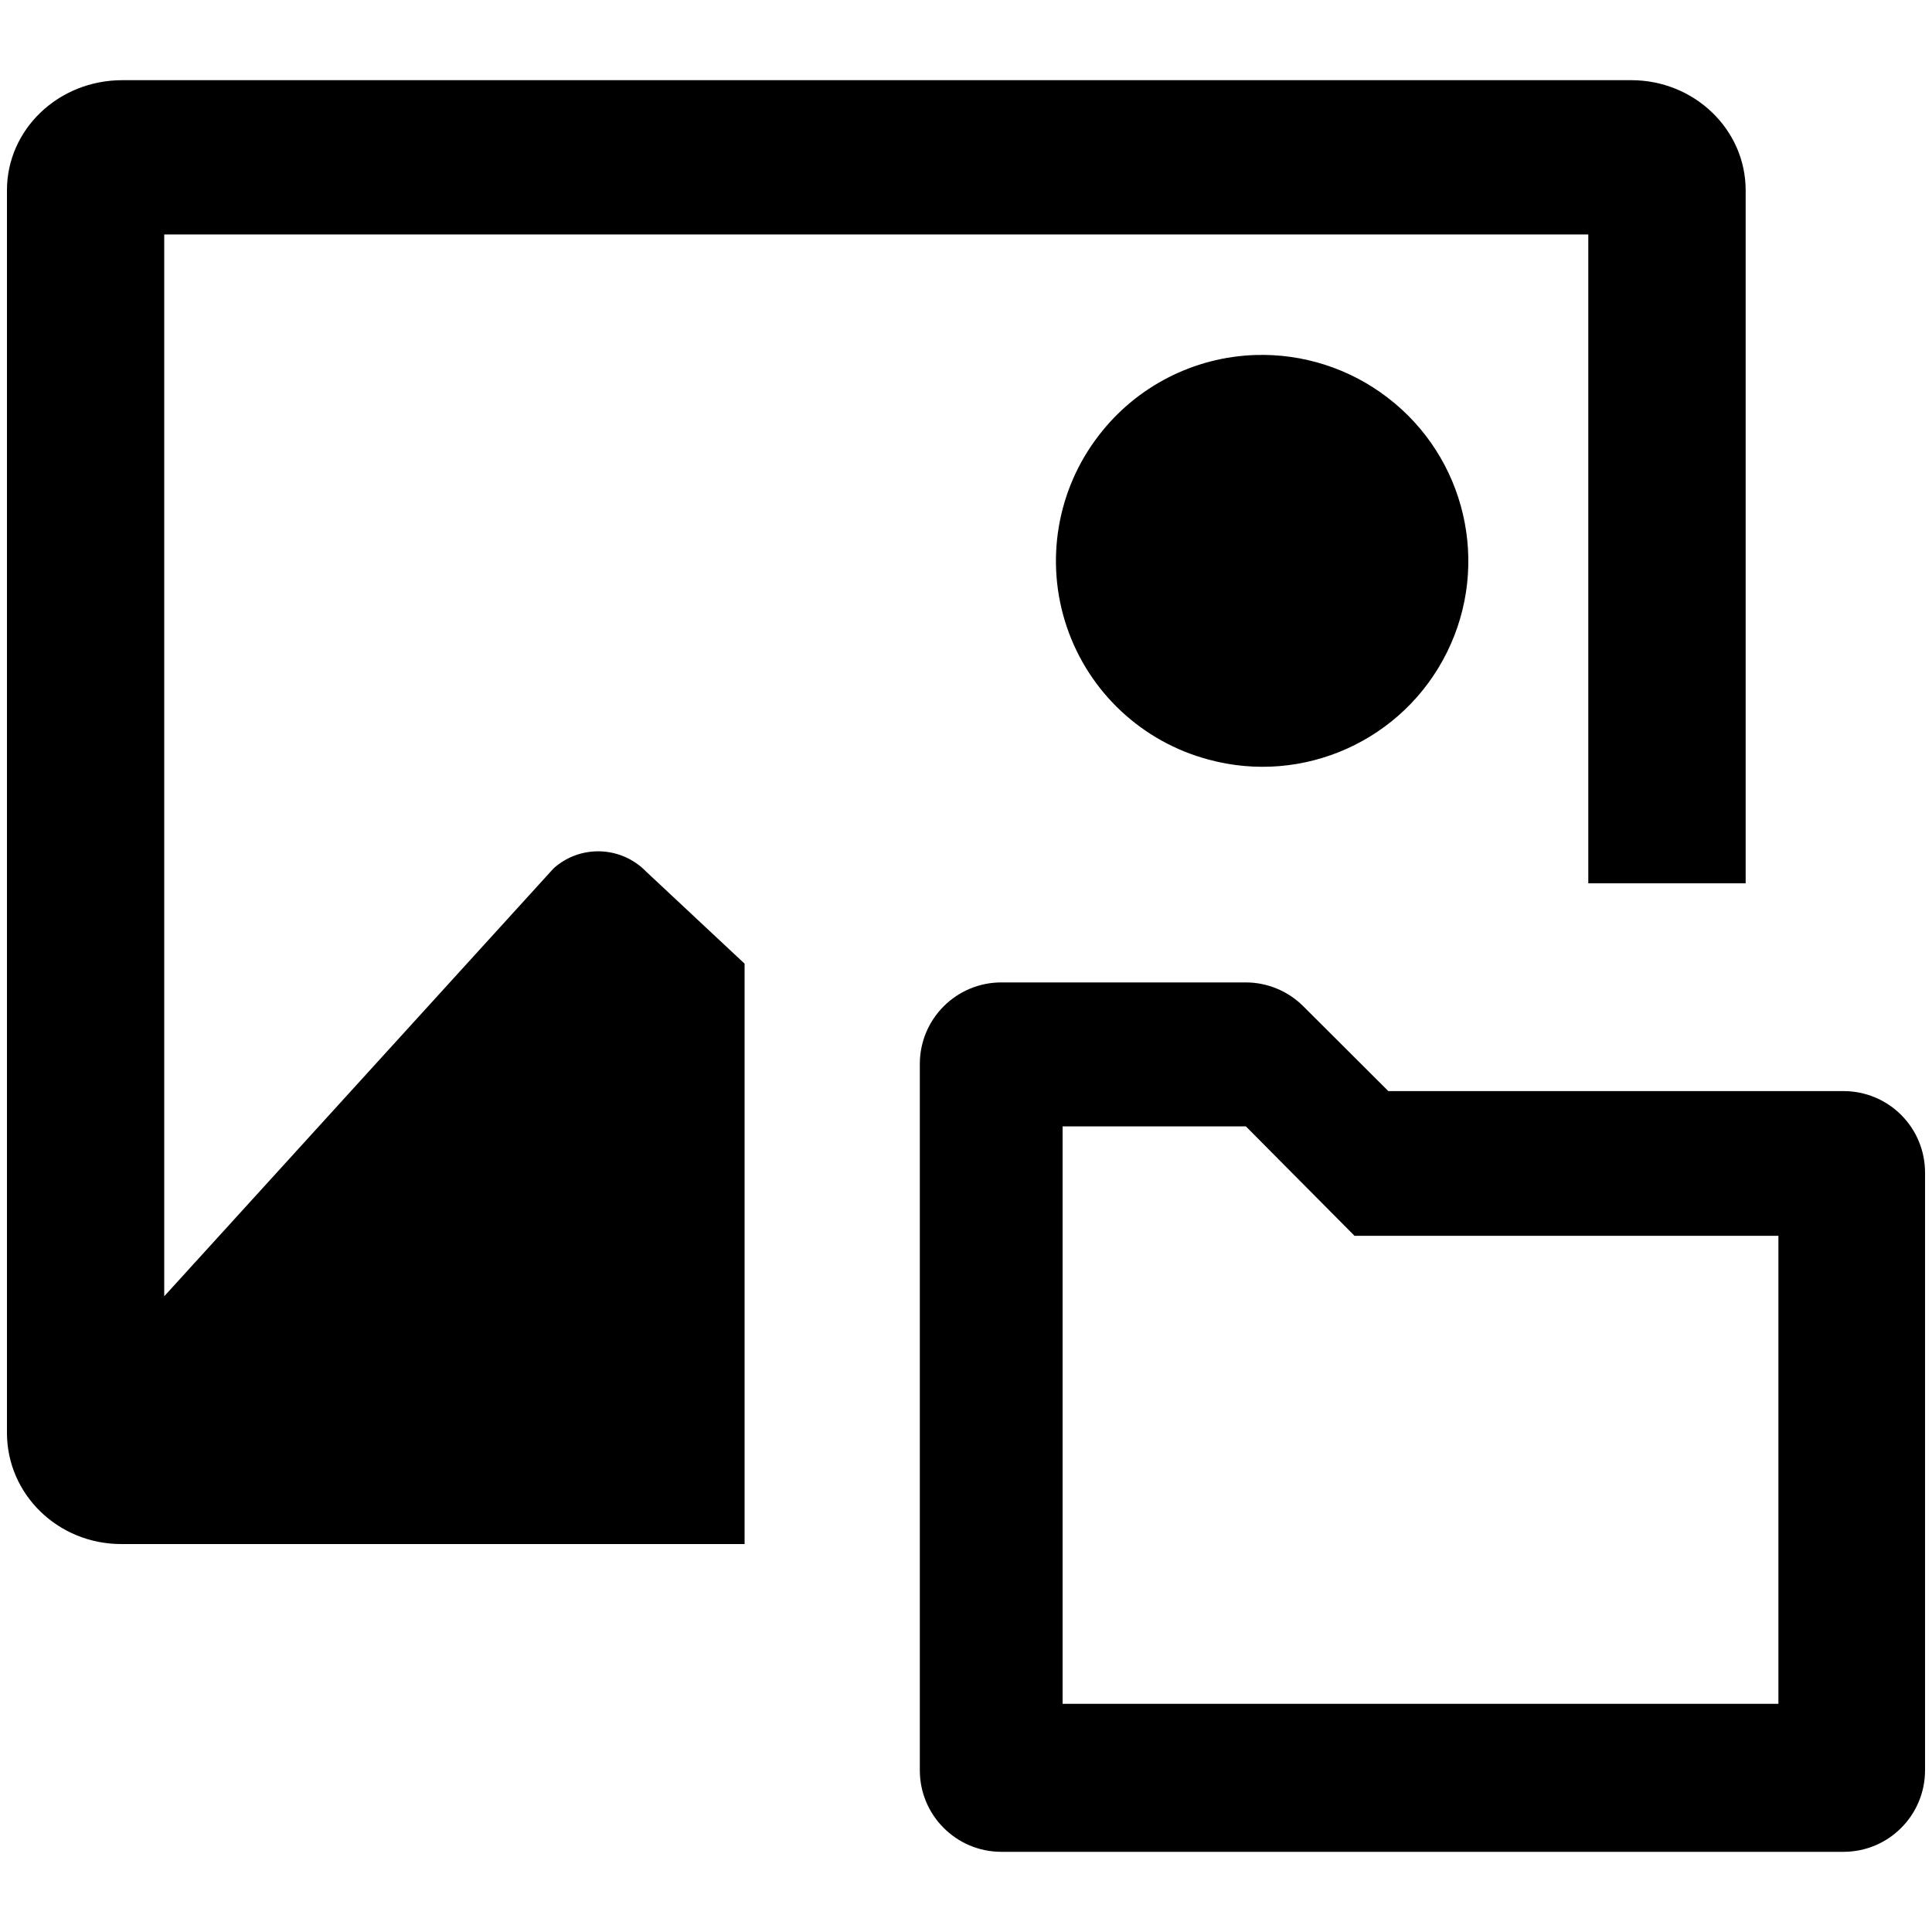
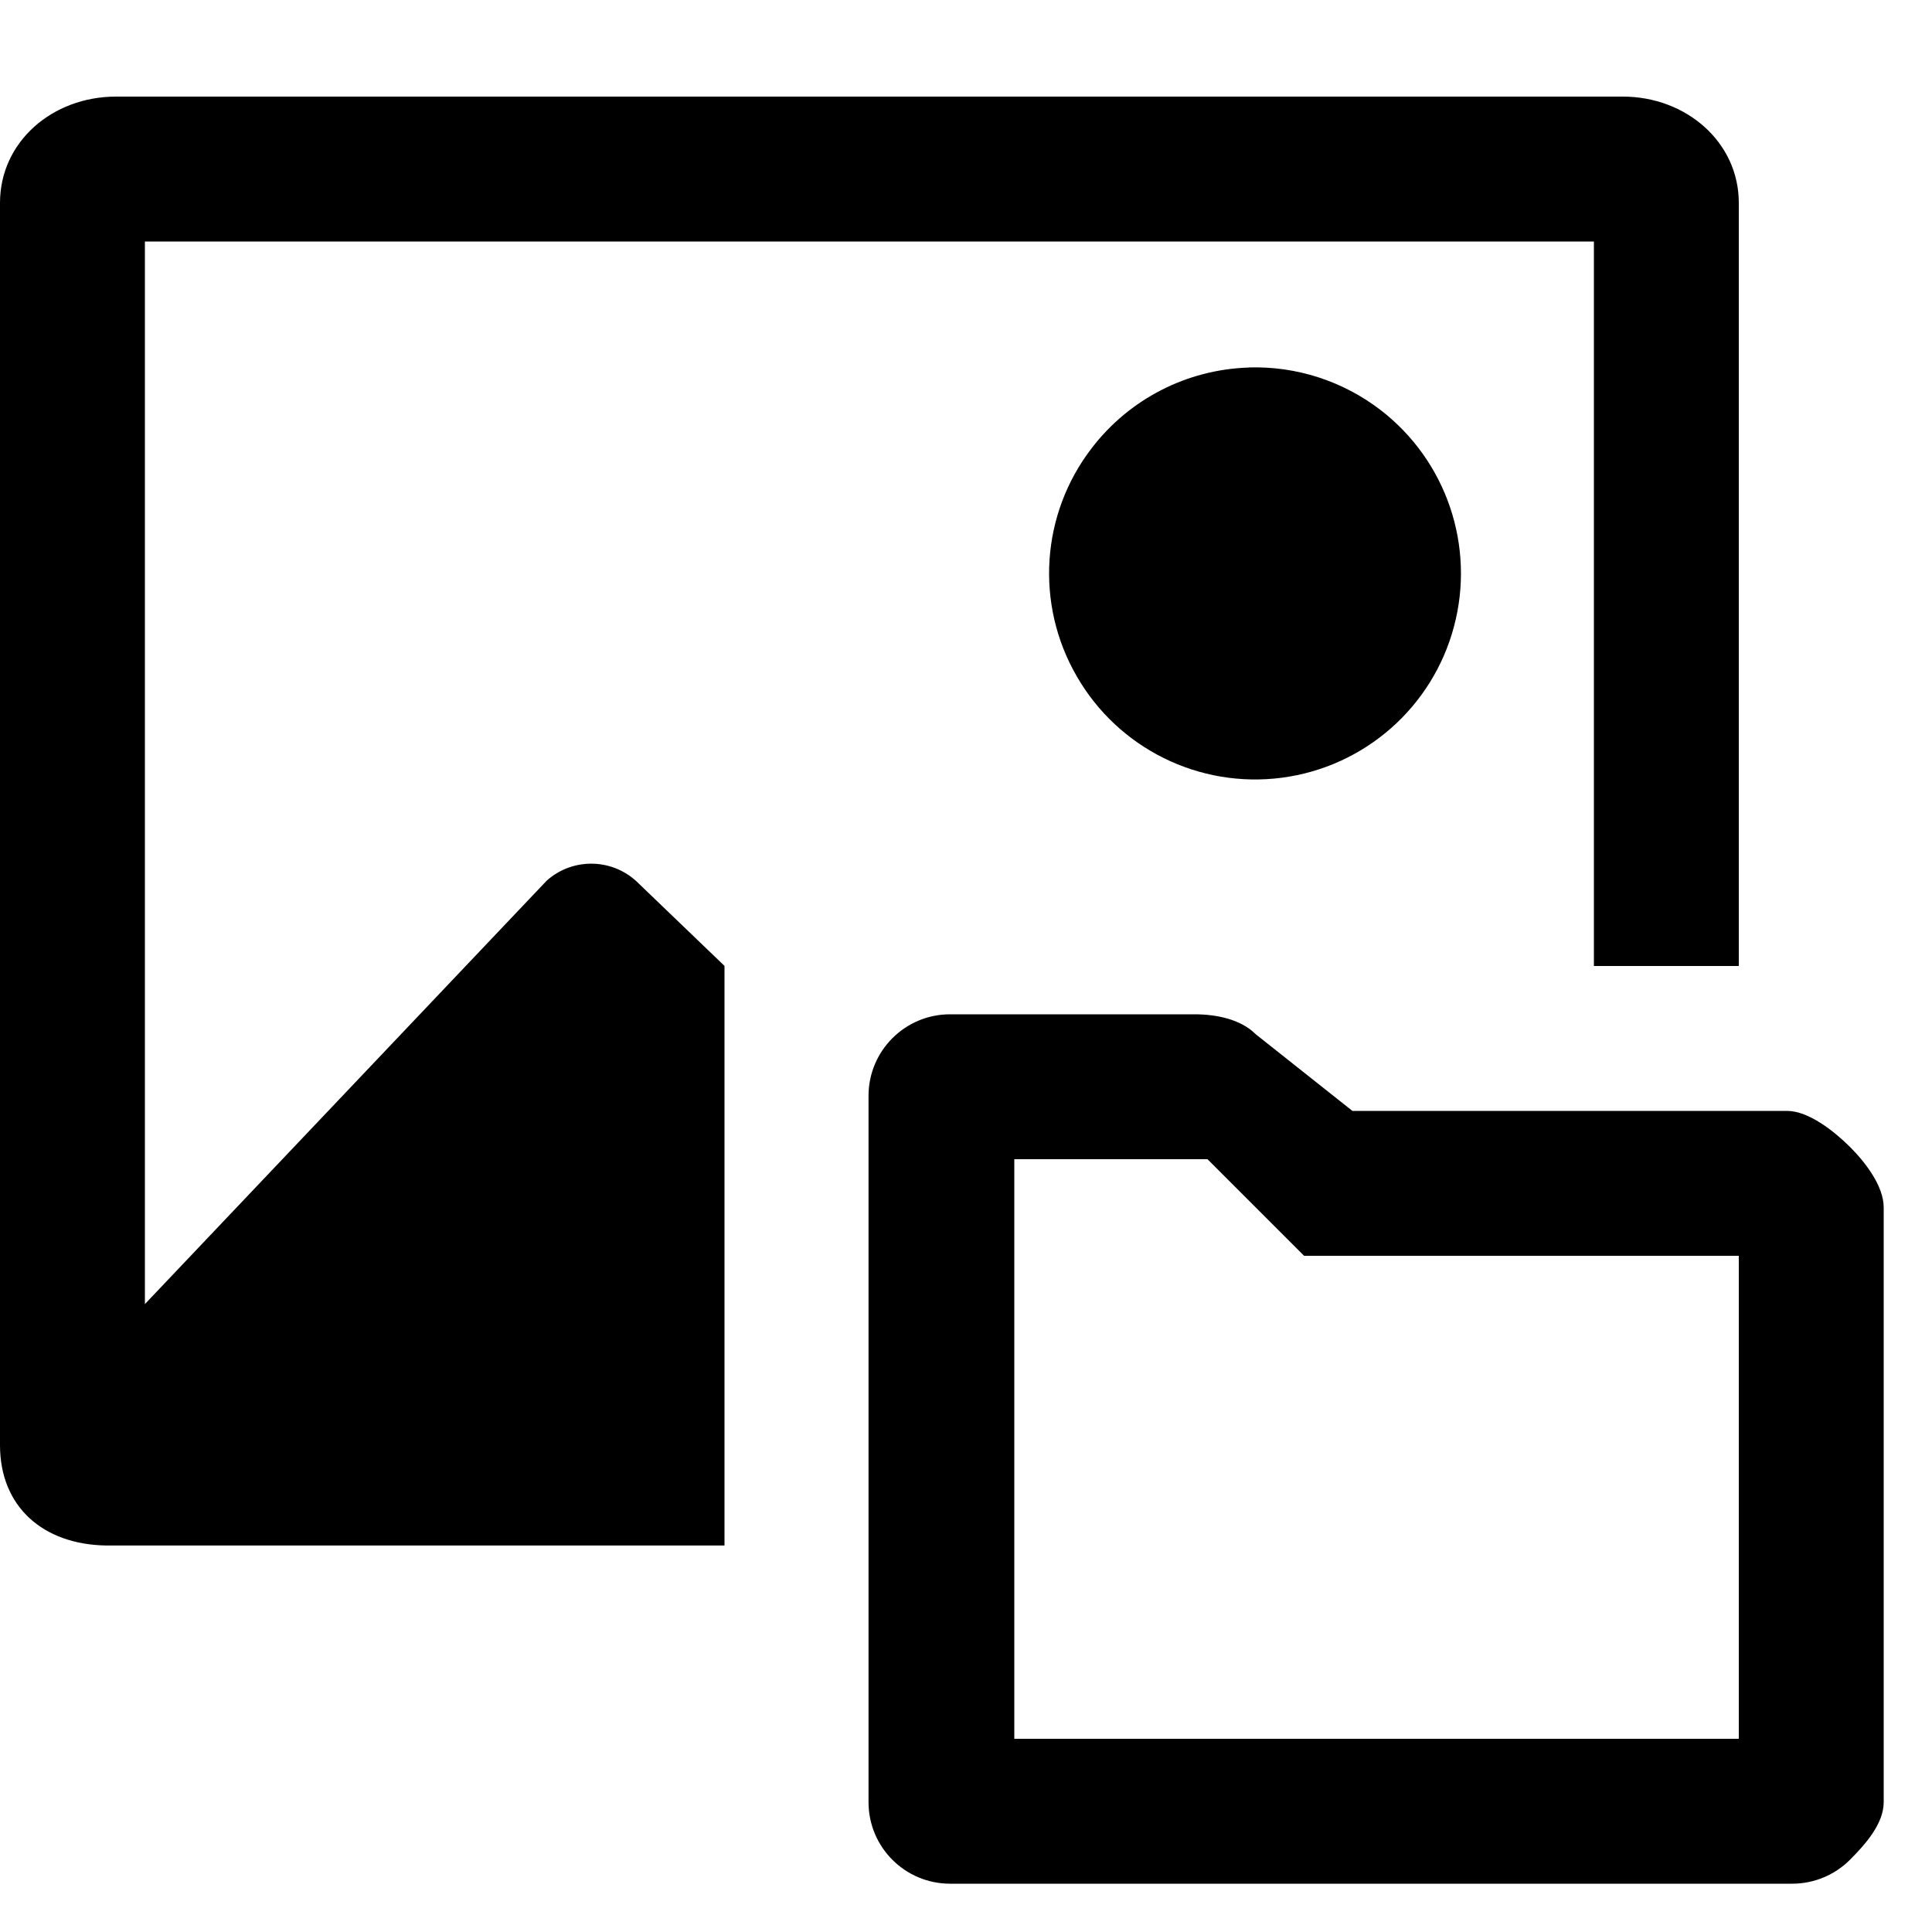
<svg xmlns="http://www.w3.org/2000/svg" viewBox="0 0 20 20">
-   <path d="M1.267.83C.604.83.072 1.34.072 1.97v12.862c0 .64.531 1.152 1.183 1.152h6.453V9.976l-1.021-.955a.692.692 0 0 0-.955-.033L1.7 13.419V2.427h14.742v6.717h1.629V1.97c0-.63-.532-1.14-1.184-1.14H1.267Zm11.729 2.845a2.129 2.129 0 0 0-1.621.832 2.127 2.127 0 0 0 1.136 3.356 2.13 2.13 0 0 0 1.852-3.748 2.135 2.135 0 0 0-1.367-.44Z" />
-   <path clip-rule="evenodd" d="M19.928 12.14v6.187a.844.844 0 0 1-.843.843h-8.72a.844.844 0 0 1-.843-.843v-7.313a.844.844 0 0 1 .844-.844h2.531c.224 0 .438.09.596.248l.879.877h4.713a.843.843 0 0 1 .843.844Zm-1.52.653h-4.386l-1.125-1.133H11v5.978h7.41v-4.845Z" />
+   <path d="M1.201 1C.54 1 0 1.47 0 2.1V14.96c0 .64.448 1.029 1.1 1.039h6.4v-6l-.885-.85a.692.692 0 0 0-.955-.033L1.5 13.5v-11h15V10H18V2.1c0-.63-.547-1.1-1.2-1.1H1.202Zm11.723 2.805a2.129 2.129 0 0 0-1.621.832A2.125 2.125 0 0 0 11.146 7a2.13 2.13 0 0 0 3.905-.512 2.135 2.135 0 0 0-.76-2.244 2.13 2.13 0 0 0-1.367-.44Z" />
+   <path clip-rule="evenodd" d="M19.5 12.5v6.156c0 .224-.192.439-.35.597a.844.844 0 0 1-.597.247H9.834a.844.844 0 0 1-.843-.844v-7.312a.844.844 0 0 1 .843-.844h2.532c.223 0 .476.049.634.207l1 .793h4.5c.224 0 .491.214.65.372.158.158.35.404.35.628ZM18 13h-4.5l-1-1h-2v6H18v-5Z" />
</svg>
